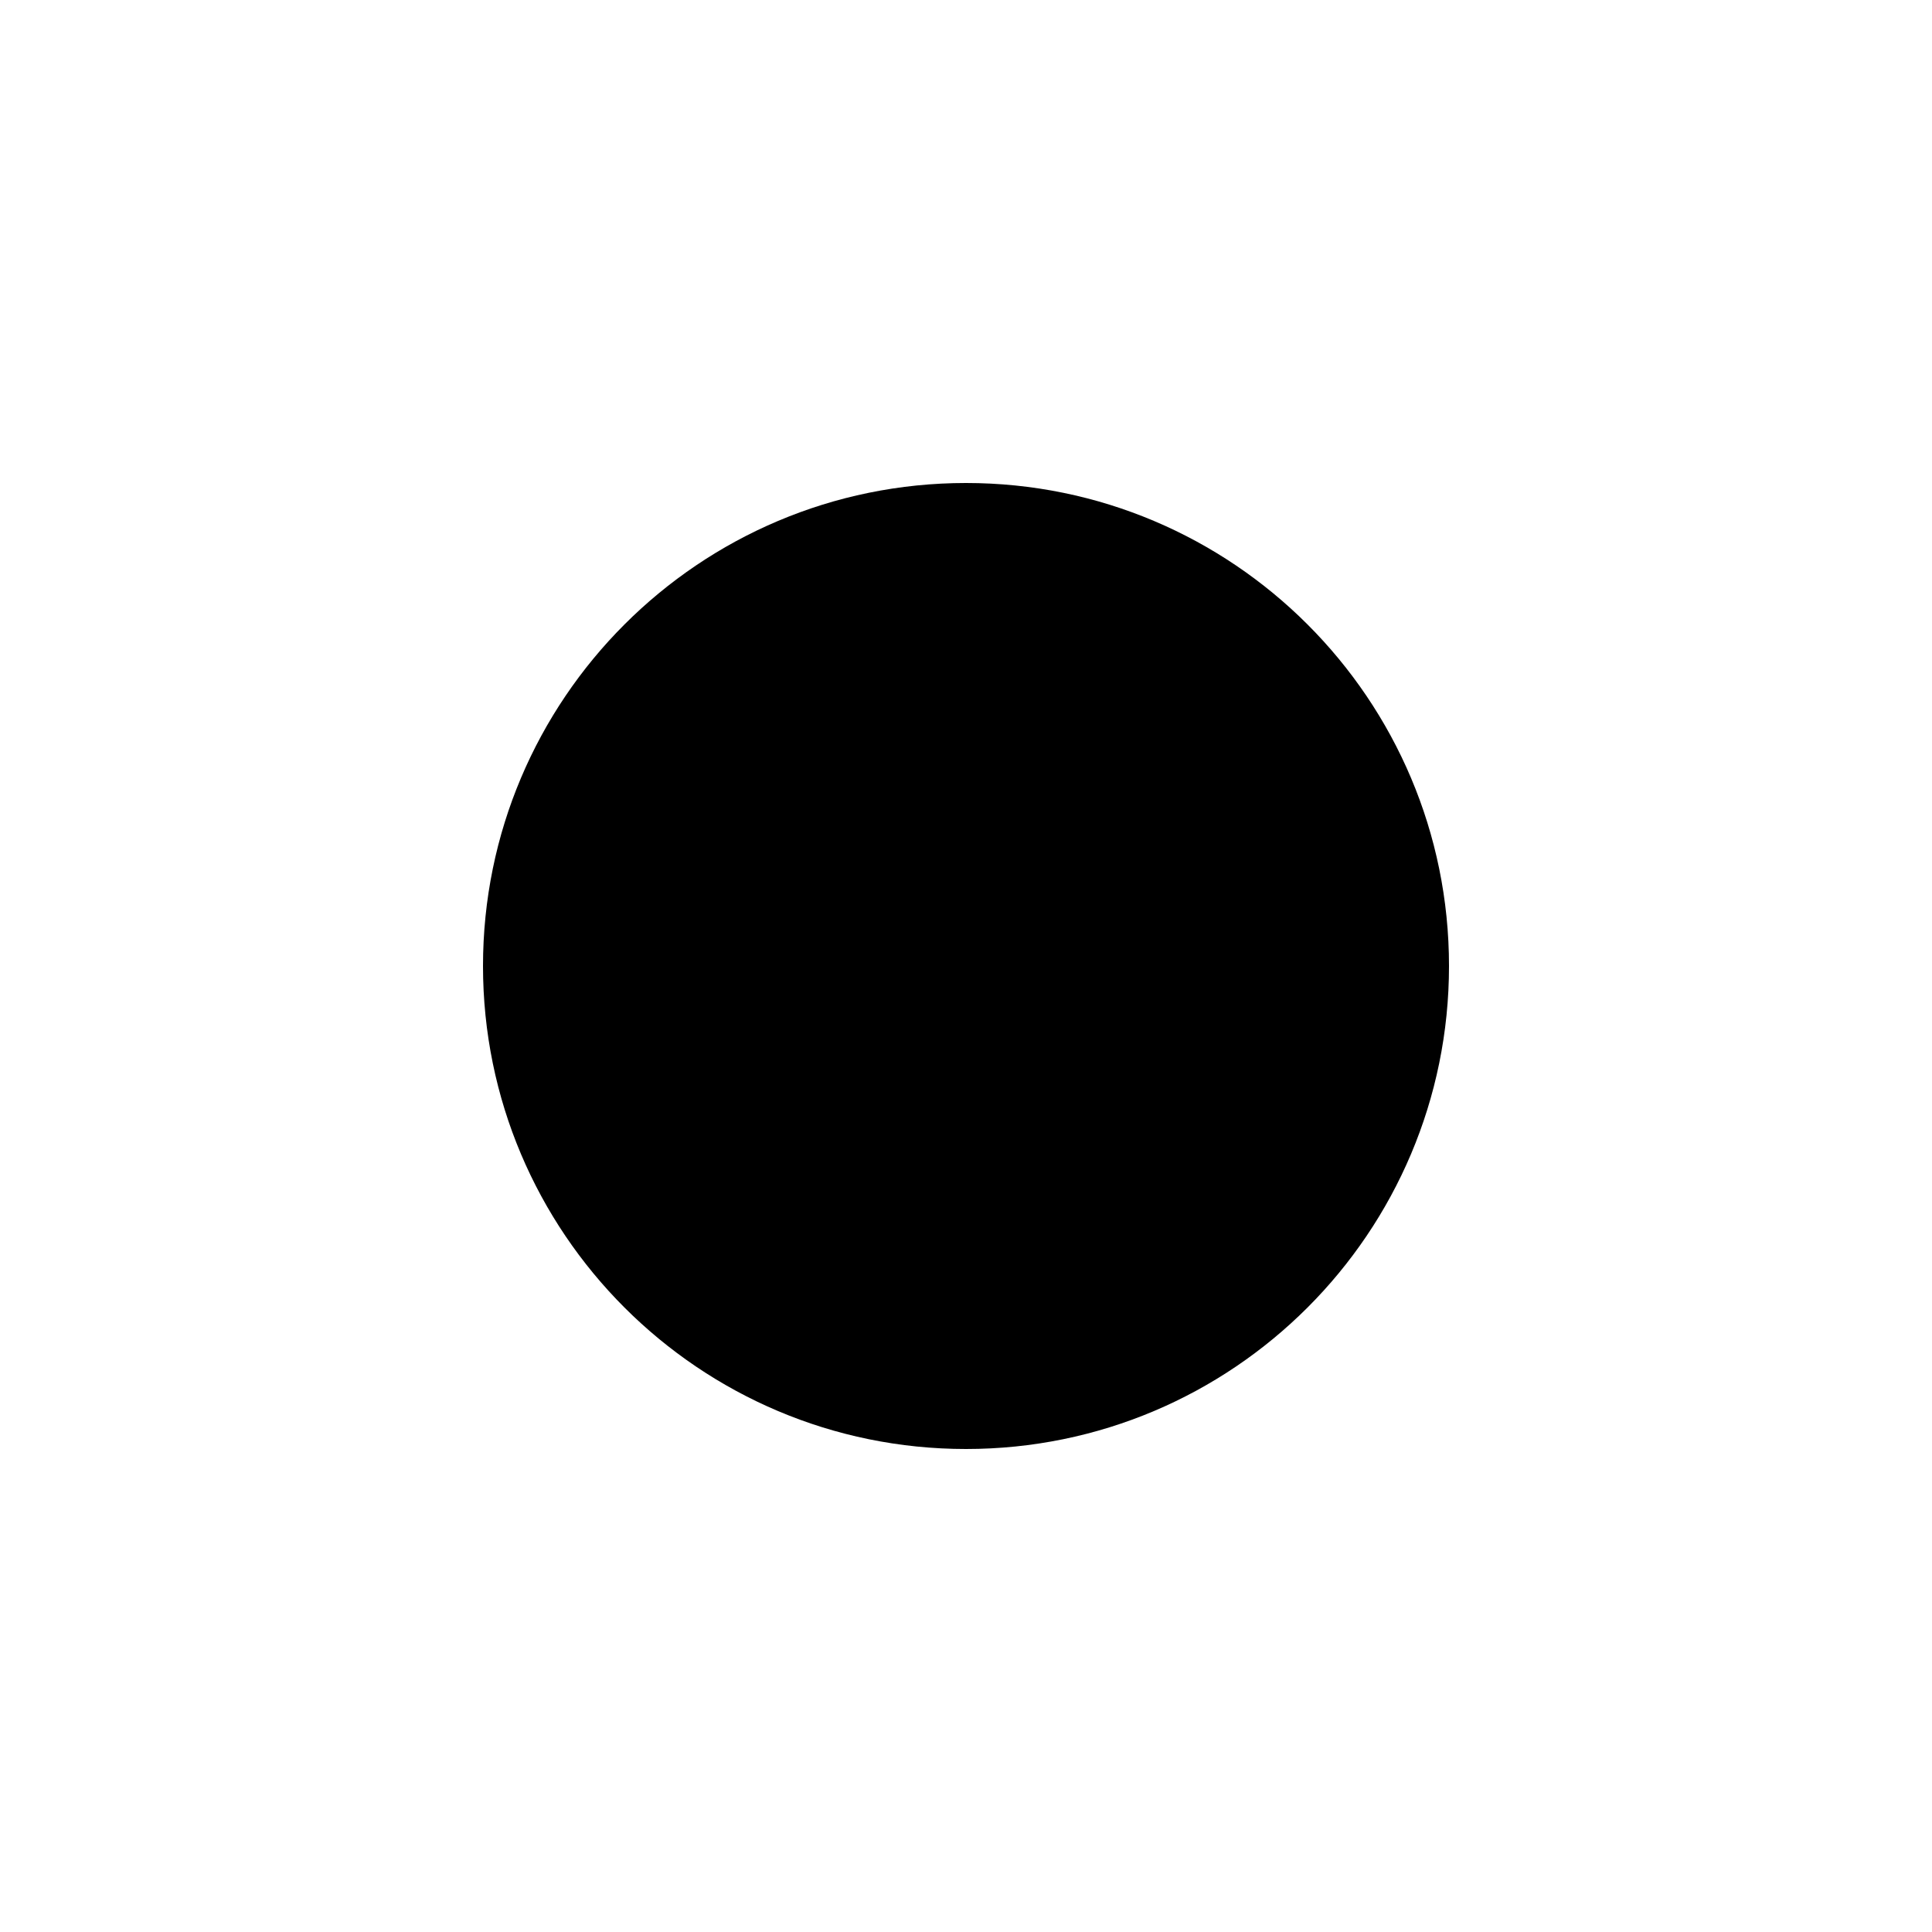
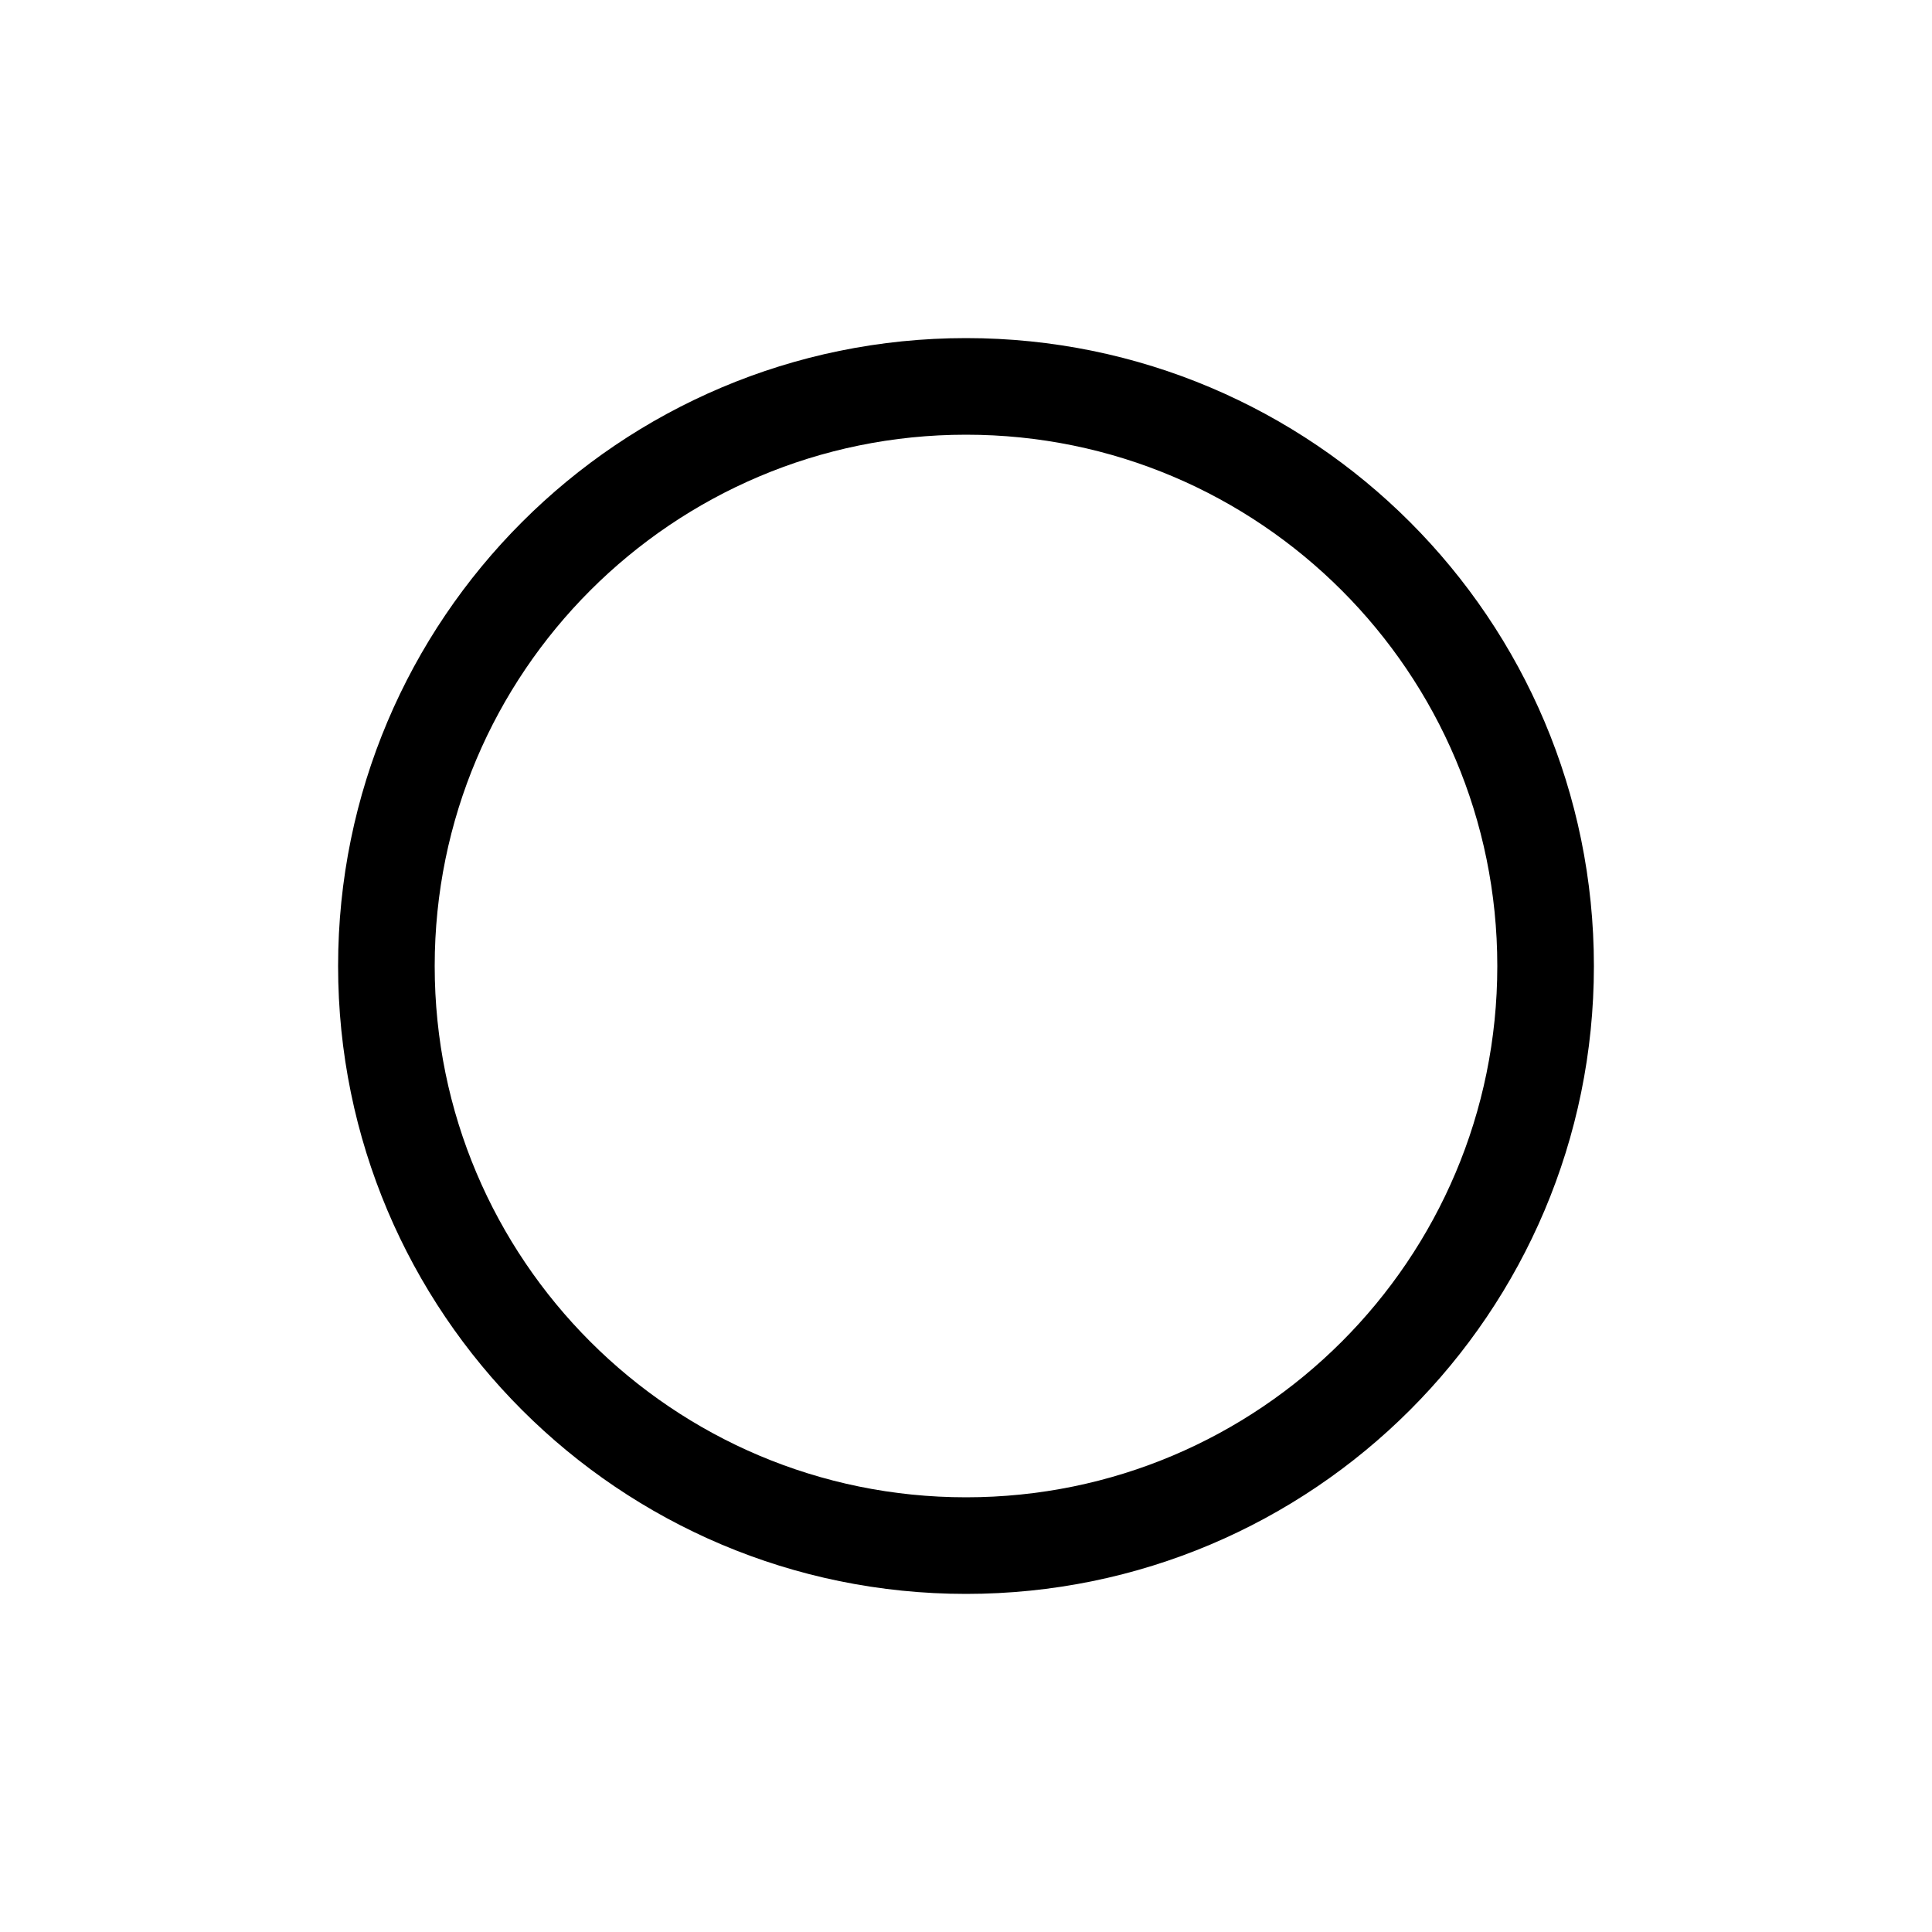
- <svg xmlns="http://www.w3.org/2000/svg" viewBox="0 0 40 40" version="1">
-   <g fill="none" fill-rule="evenodd">
-     <circle cx="20" cy="20" r="10" fill="currentColor" fill-rule="nonzero" />
-   </g>
+ <svg xmlns="http://www.w3.org/2000/svg" viewBox="0 0 40 40">
+   <path stroke="currentColor" stroke-width="2" d="M32 20.001C32 26.63 26.626 32 20.001 32 13.374 32 8 26.629 8 20.001 8 13.374 13.374 8 20.001 8 26.626 8 32 13.374 32 20.001z" fill="none" fill-rule="evenodd" />
</svg>
